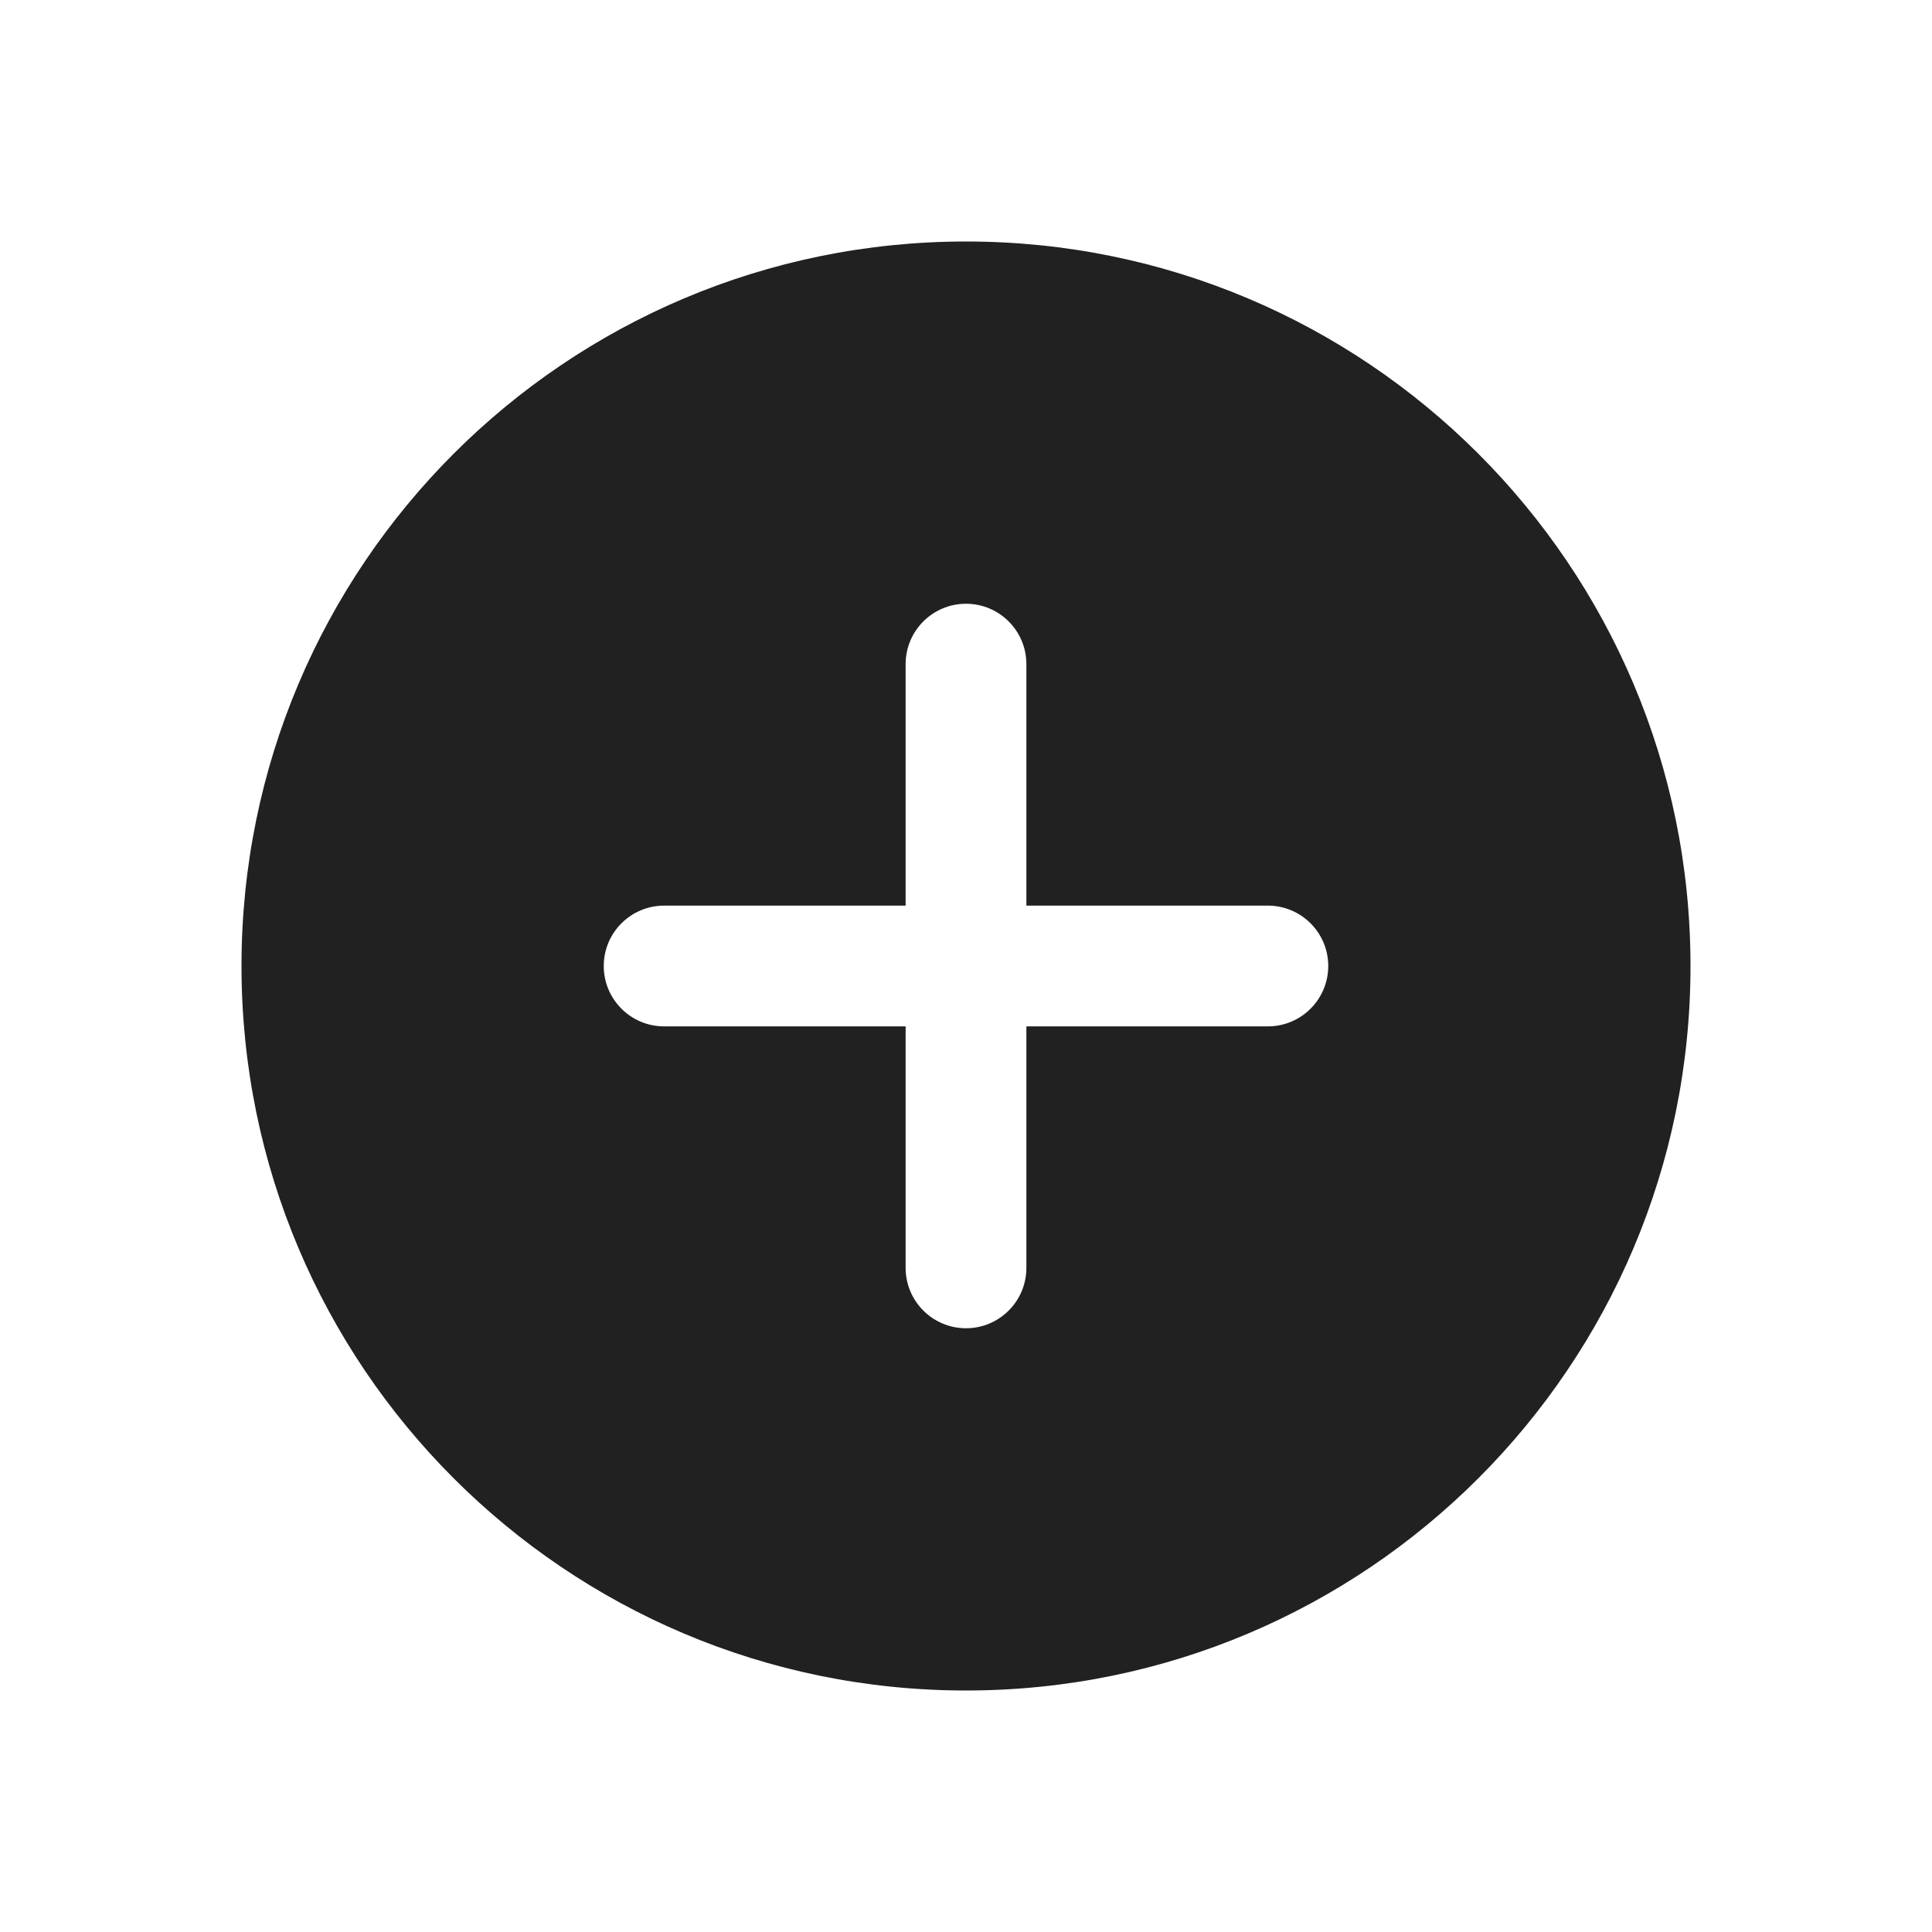
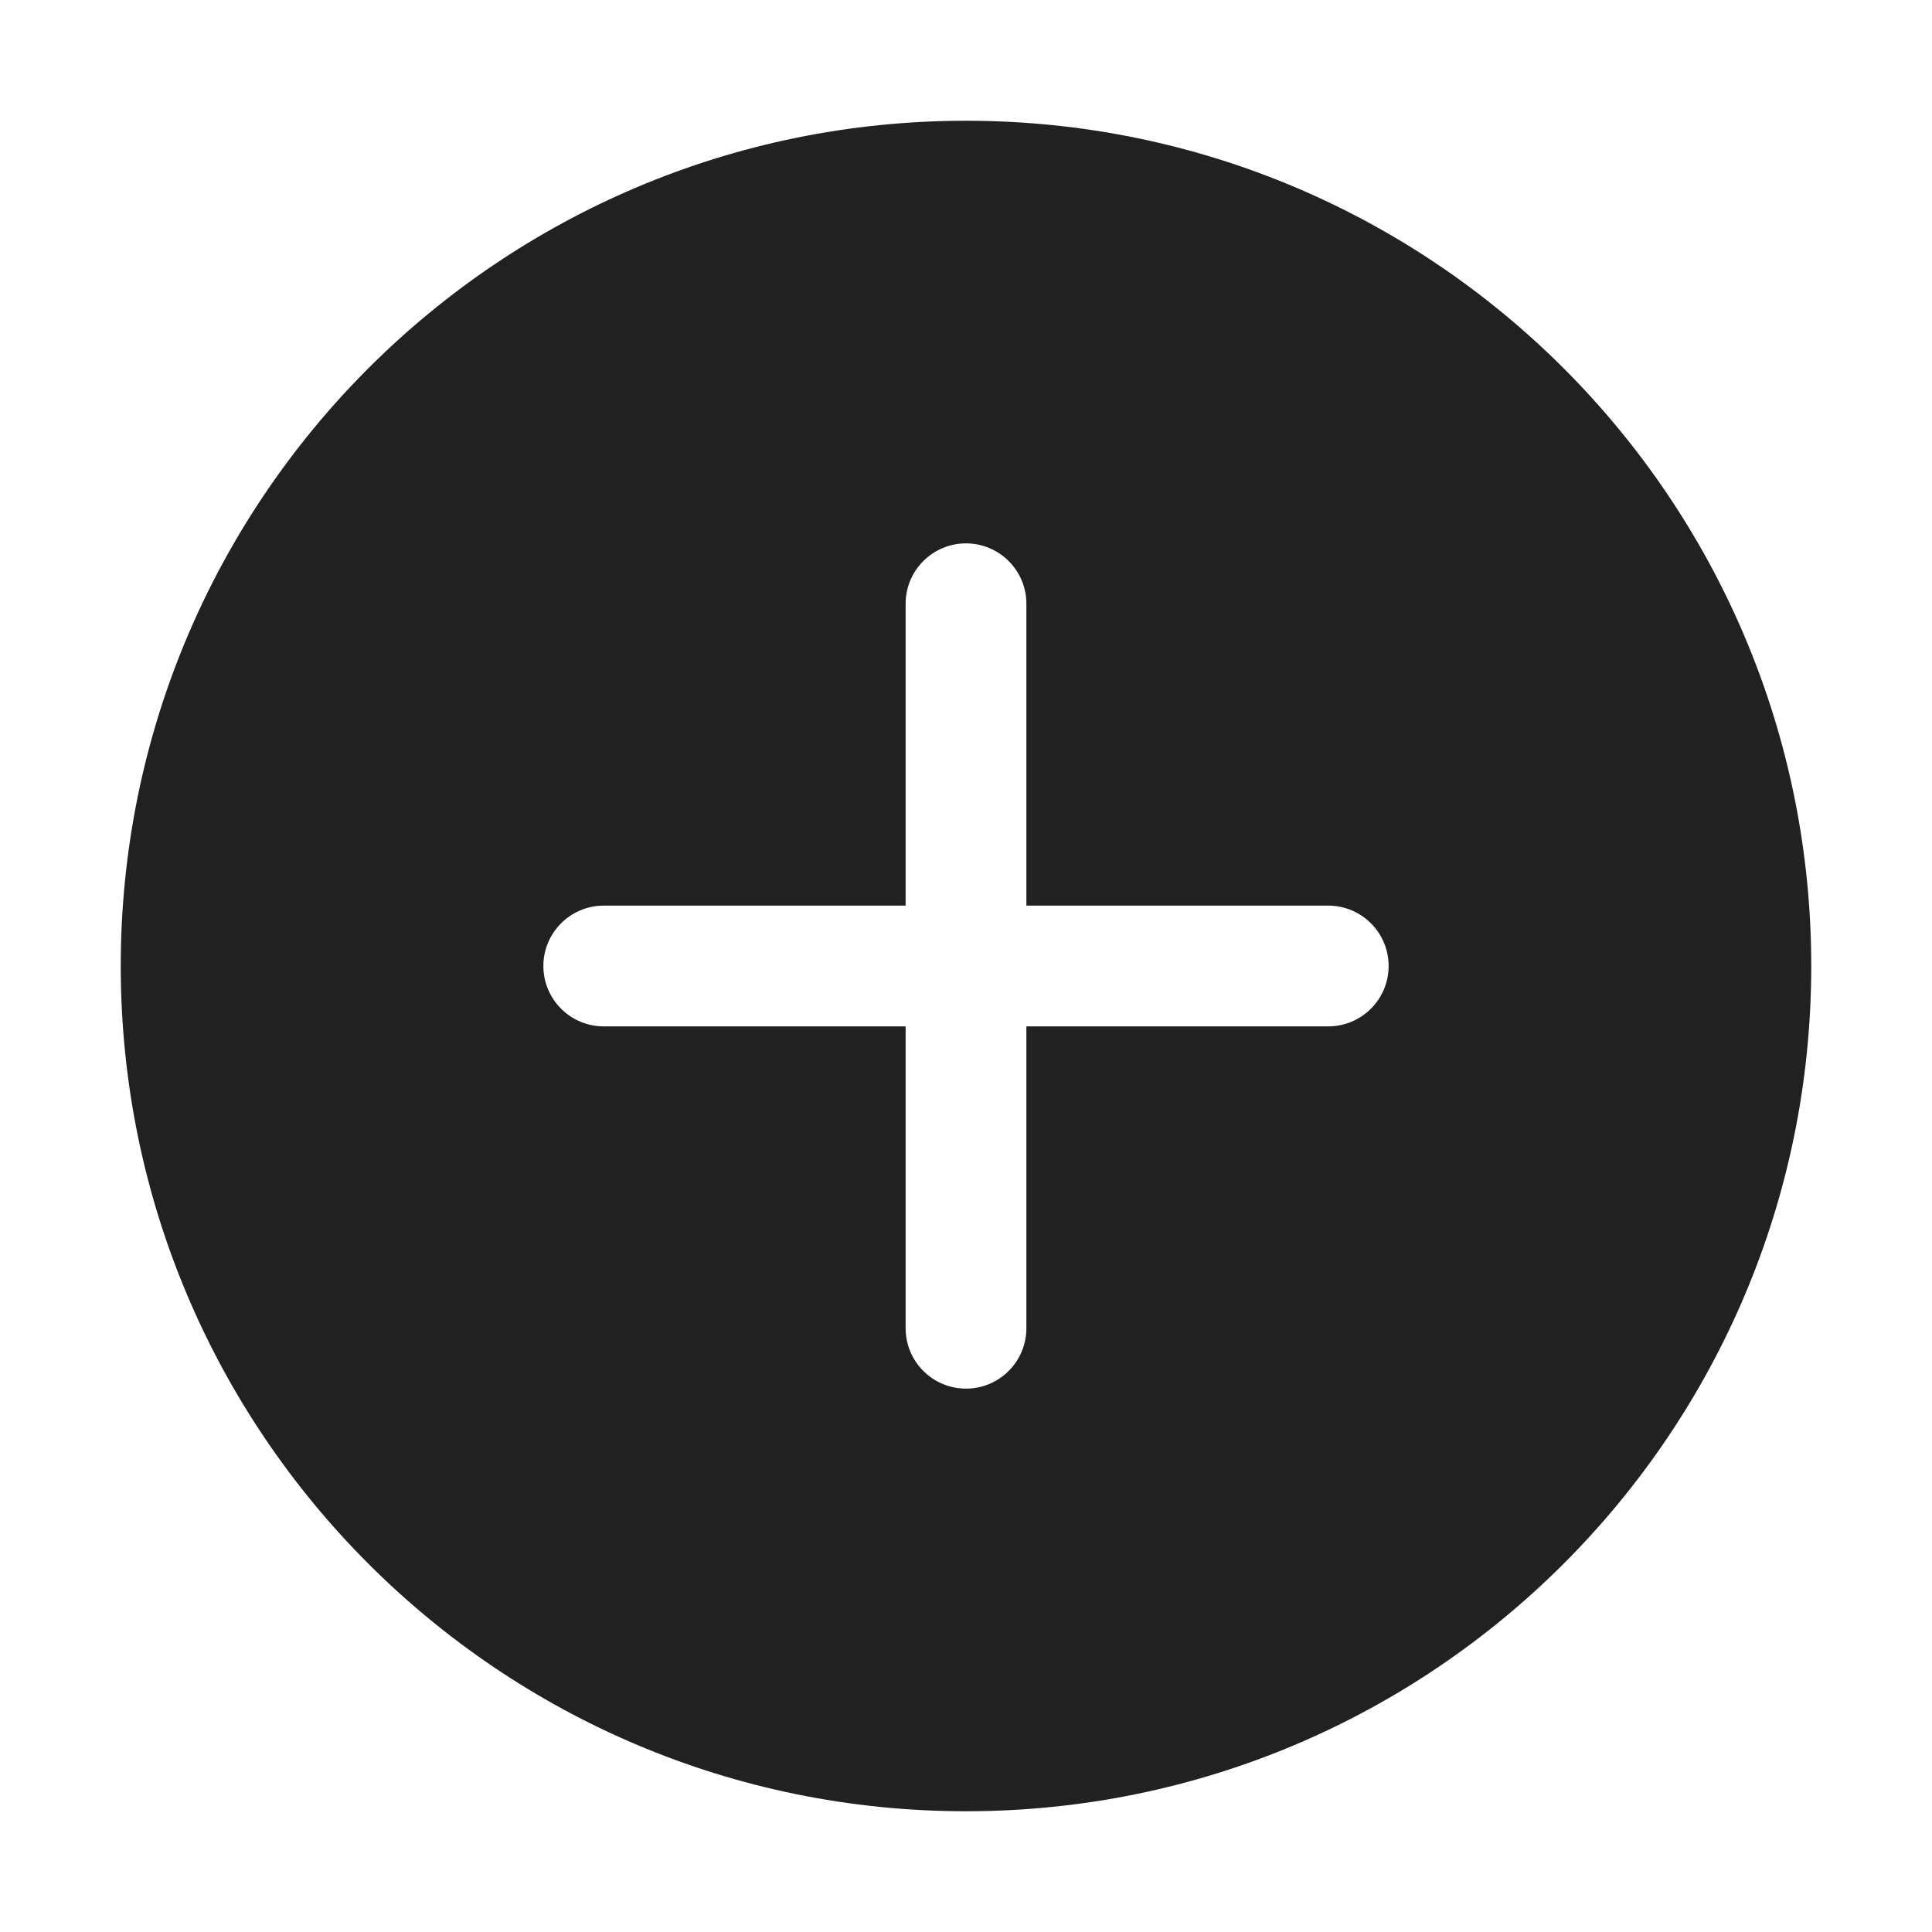
<svg xmlns="http://www.w3.org/2000/svg" width="16" height="16" viewBox="0 0 16 16" fill="none">
-   <path d="M2 8C2 4.686 4.686 2 8 2C11.314 2 14 4.686 14 8C14 11.314 11.314 14 8 14C4.686 14 2 11.314 2 8ZM8 5C7.724 5 7.5 5.224 7.5 5.5V7.5H5.5C5.224 7.5 5 7.724 5 8C5 8.276 5.224 8.5 5.5 8.5H7.5V10.5C7.5 10.776 7.724 11 8 11C8.276 11 8.5 10.776 8.5 10.5V8.5H10.5C10.776 8.5 11 8.276 11 8C11 7.724 10.776 7.5 10.5 7.5H8.5V5.5C8.5 5.224 8.276 5 8 5Z" fill="#212121" />
+   <path d="M1 8C1 4.134 4.134 1 8 1C11.866 1 15 4.134 15 8C15 11.866 11.866 15 8 15C4.134 15 1 11.866 1 8ZM8.5 5C8.5 4.724 8.276 4.5 8 4.5C7.724 4.5 7.5 4.724 7.5 5V7.5H5C4.724 7.5 4.5 7.724 4.5 8C4.5 8.276 4.724 8.5 5 8.5H7.5V11C7.5 11.276 7.724 11.5 8 11.5C8.276 11.5 8.5 11.276 8.5 11V8.5H11C11.276 8.5 11.5 8.276 11.5 8C11.5 7.724 11.276 7.5 11 7.5H8.5V5Z" fill="#212121" />
</svg>
